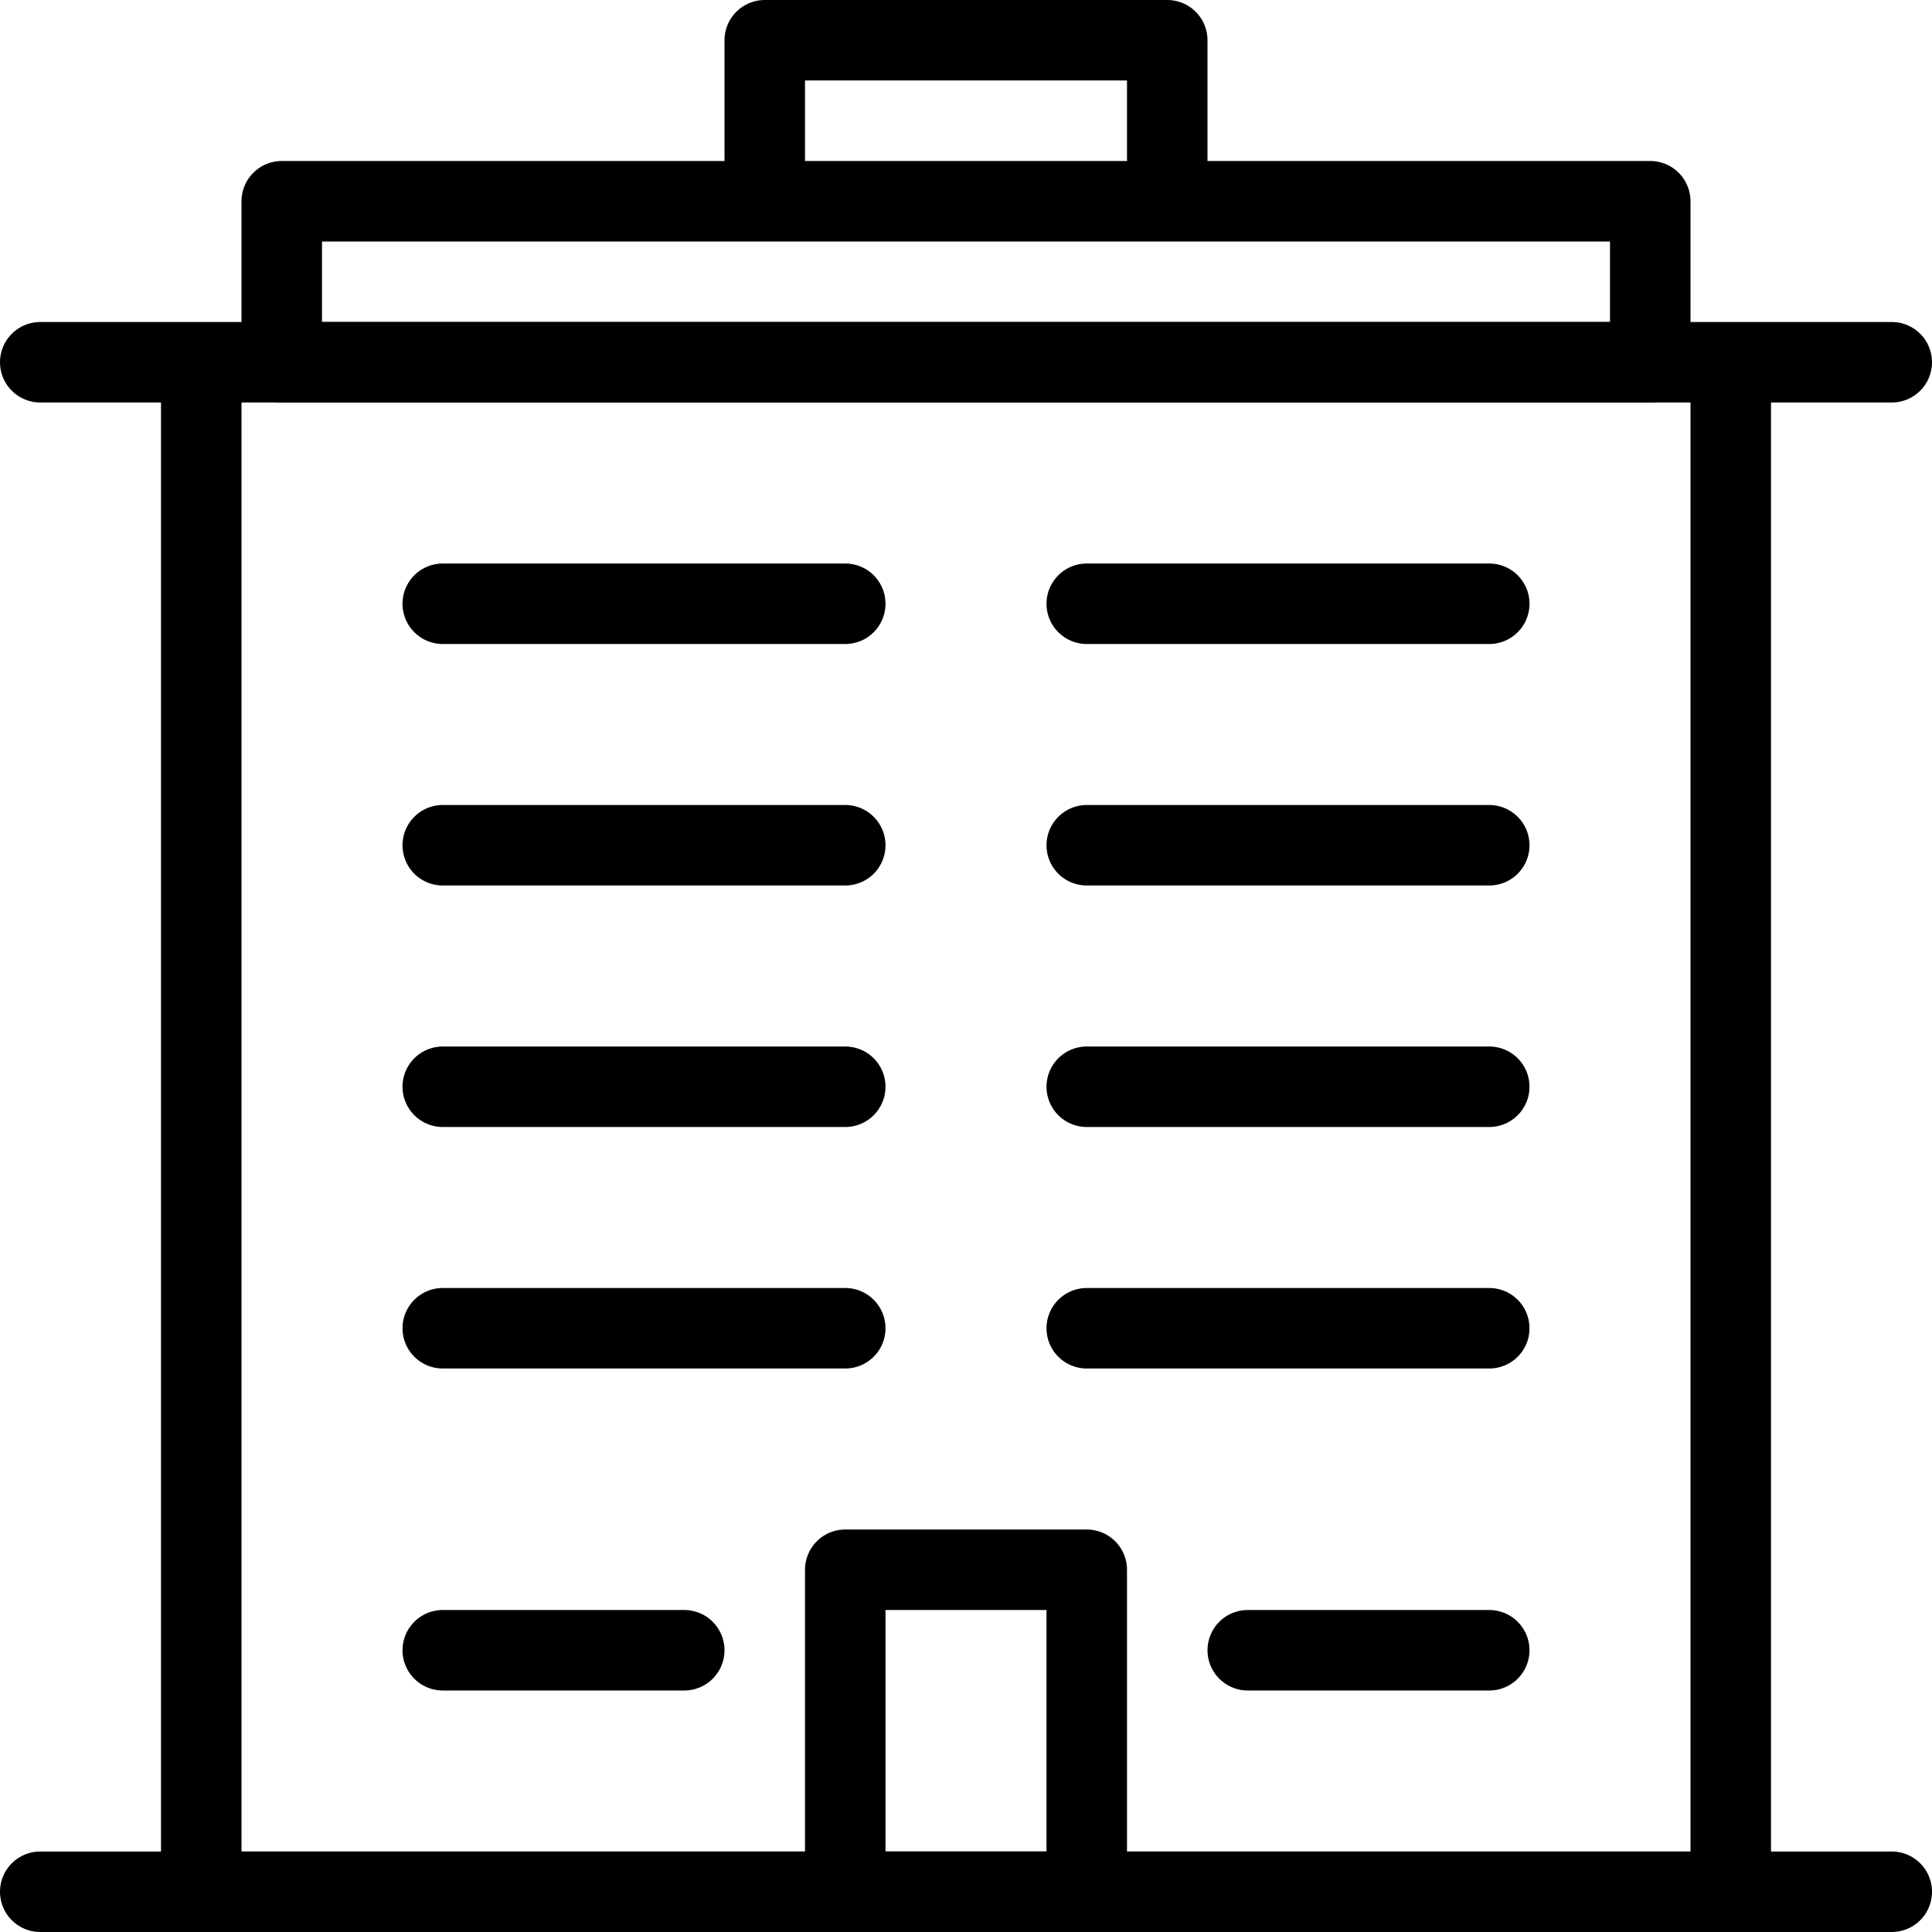
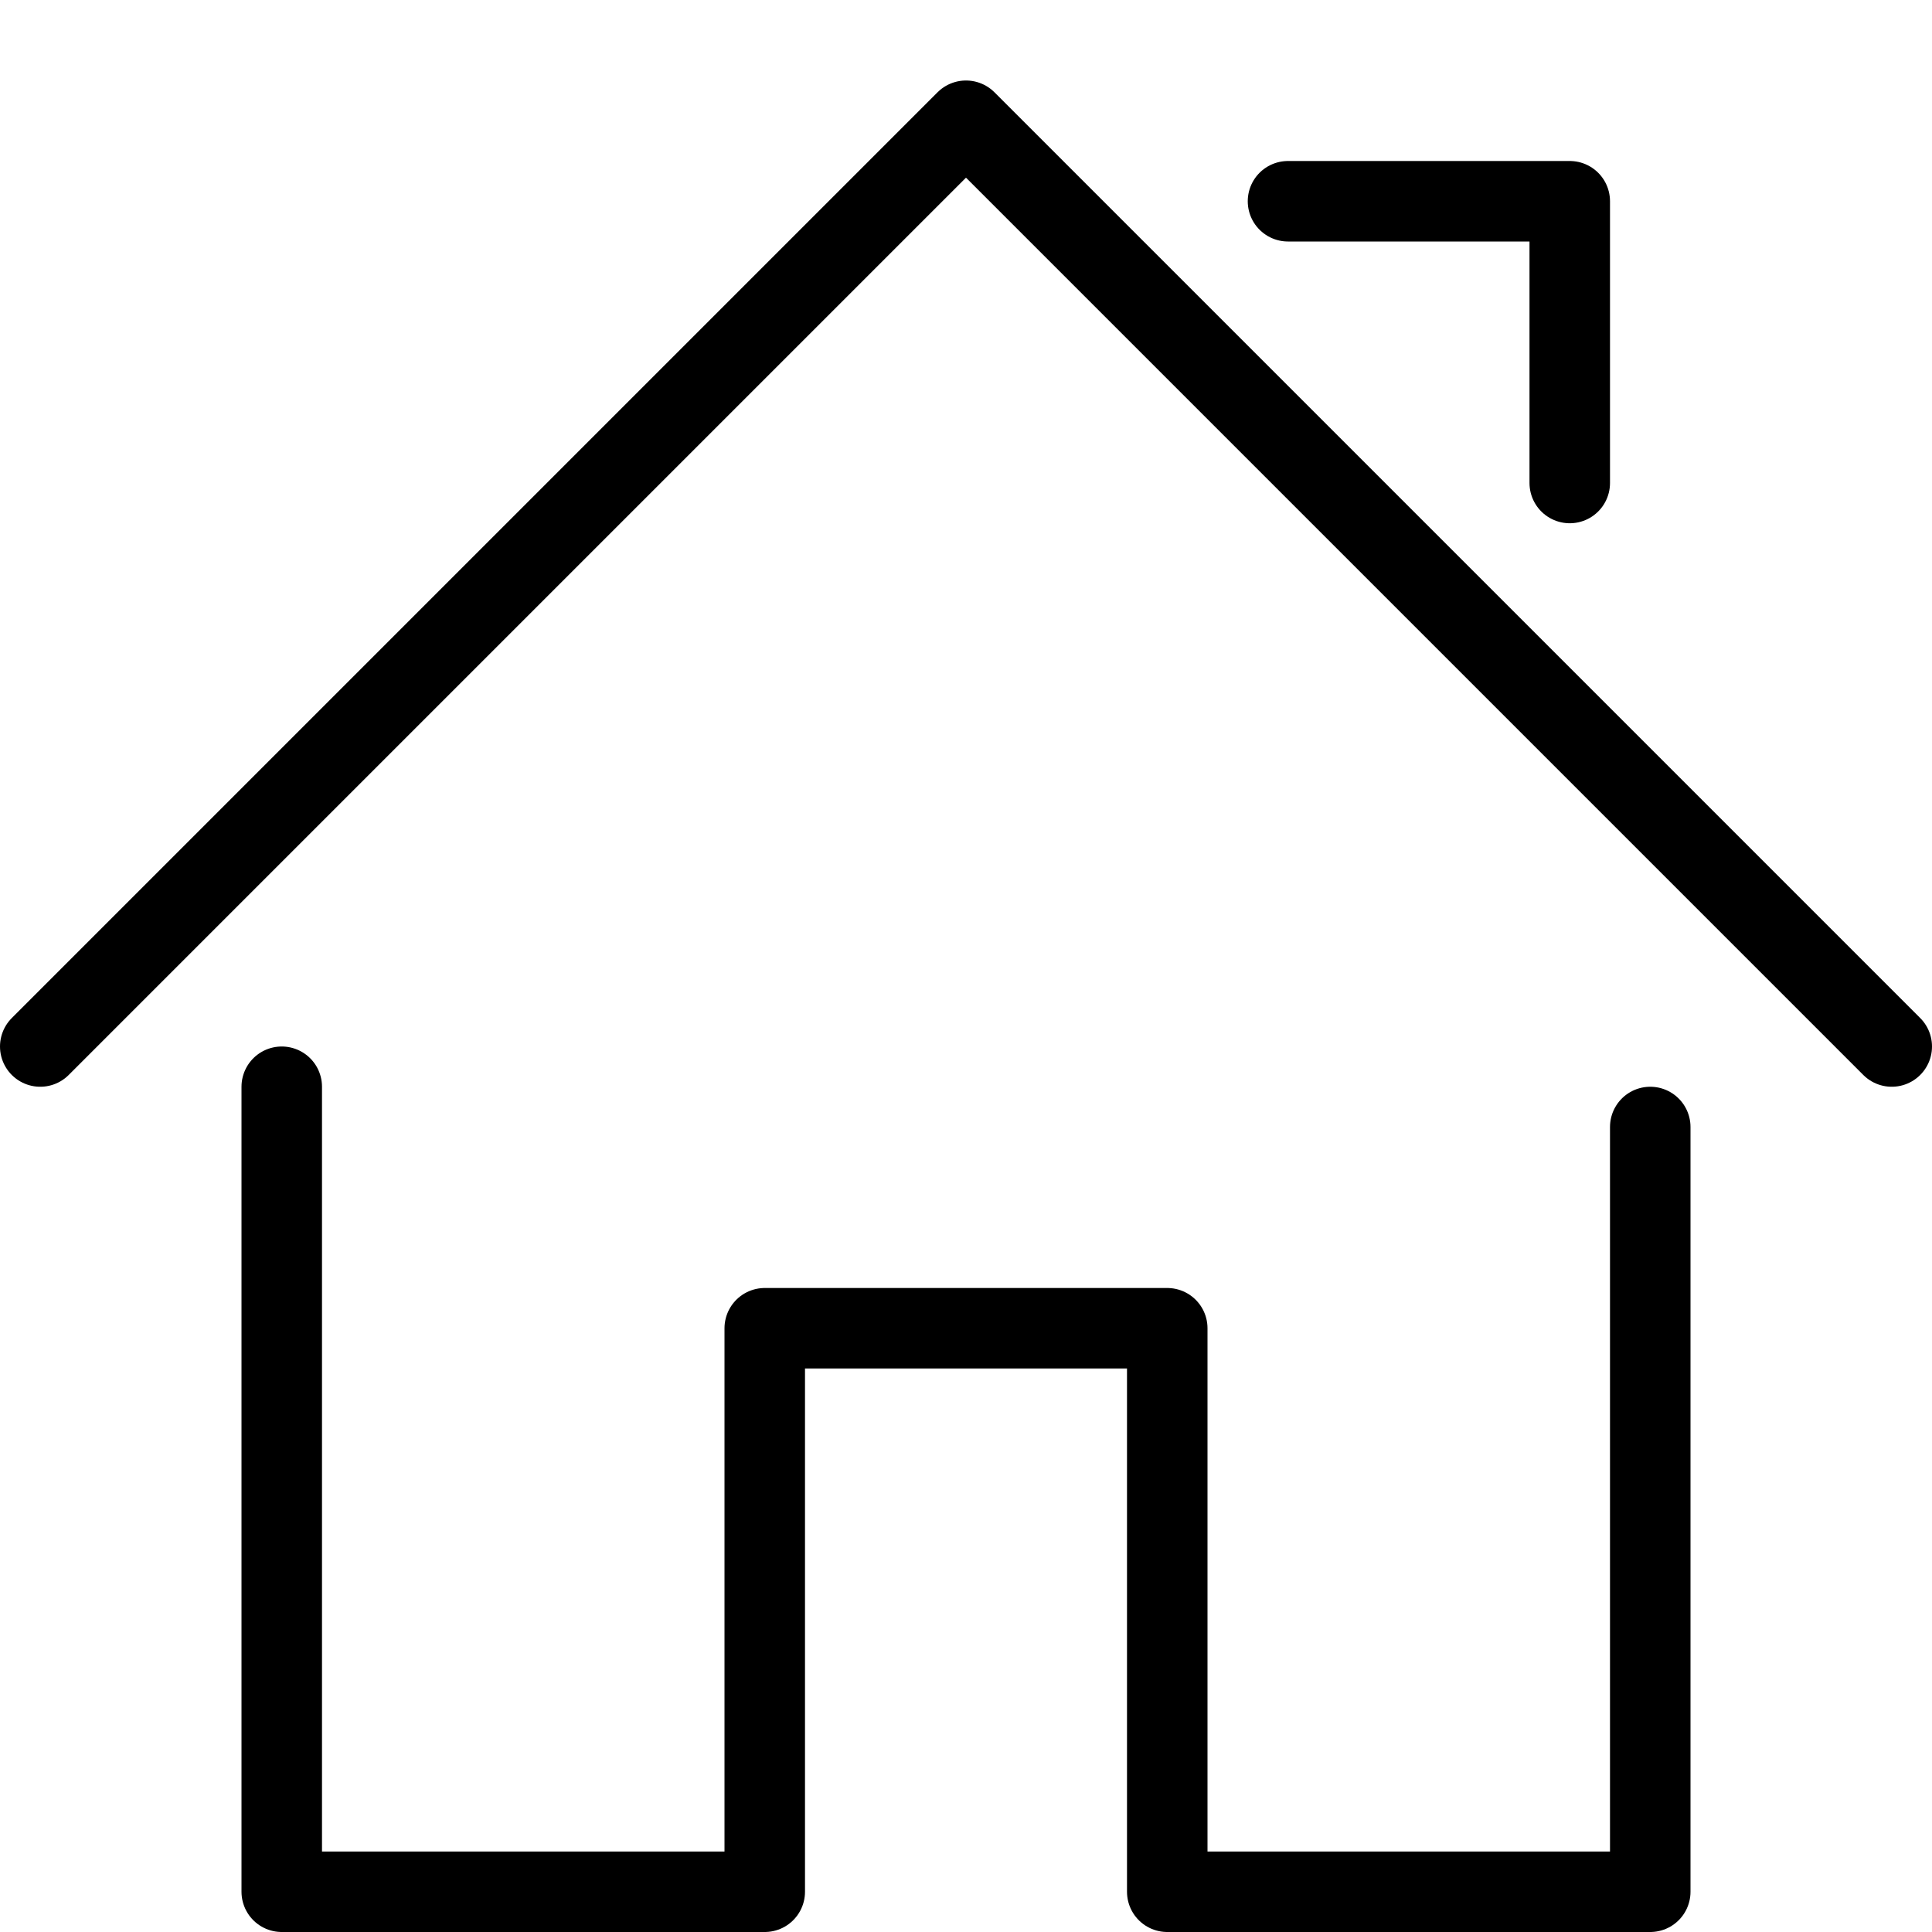
<svg xmlns="http://www.w3.org/2000/svg" width="24" height="24" viewBox="0 0 24 24">
  <g stroke="#000" stroke-linecap="round" stroke-linejoin="round" stroke-miterlimit="10" fill="none">
-     <path d="M.5 23.5h23" />
-     <path d="M2.5 4.5h19v19h-19zM.5 4.5h23" />
-     <path d="M3.5 2.5h17v2h-17zM9.5.5h5v2h-5zM10.5 19.5h3v4h-3zM5.5 20.5h3M15.5 20.5h3M5.5 16.5h5M13.5 16.5h5M5.5 13.5h5M13.5 13.5h5M5.5 10.5h5M13.5 10.5h5M5.5 7.5h5M13.5 7.5h5" />
+     <path d="M3.5 13.5v10h6v-7h5v7h6v-9.5M.5 13l11.5-11.5 11.5 11.5M16 2.5h3.5v3.5" />
  </g>
</svg>
